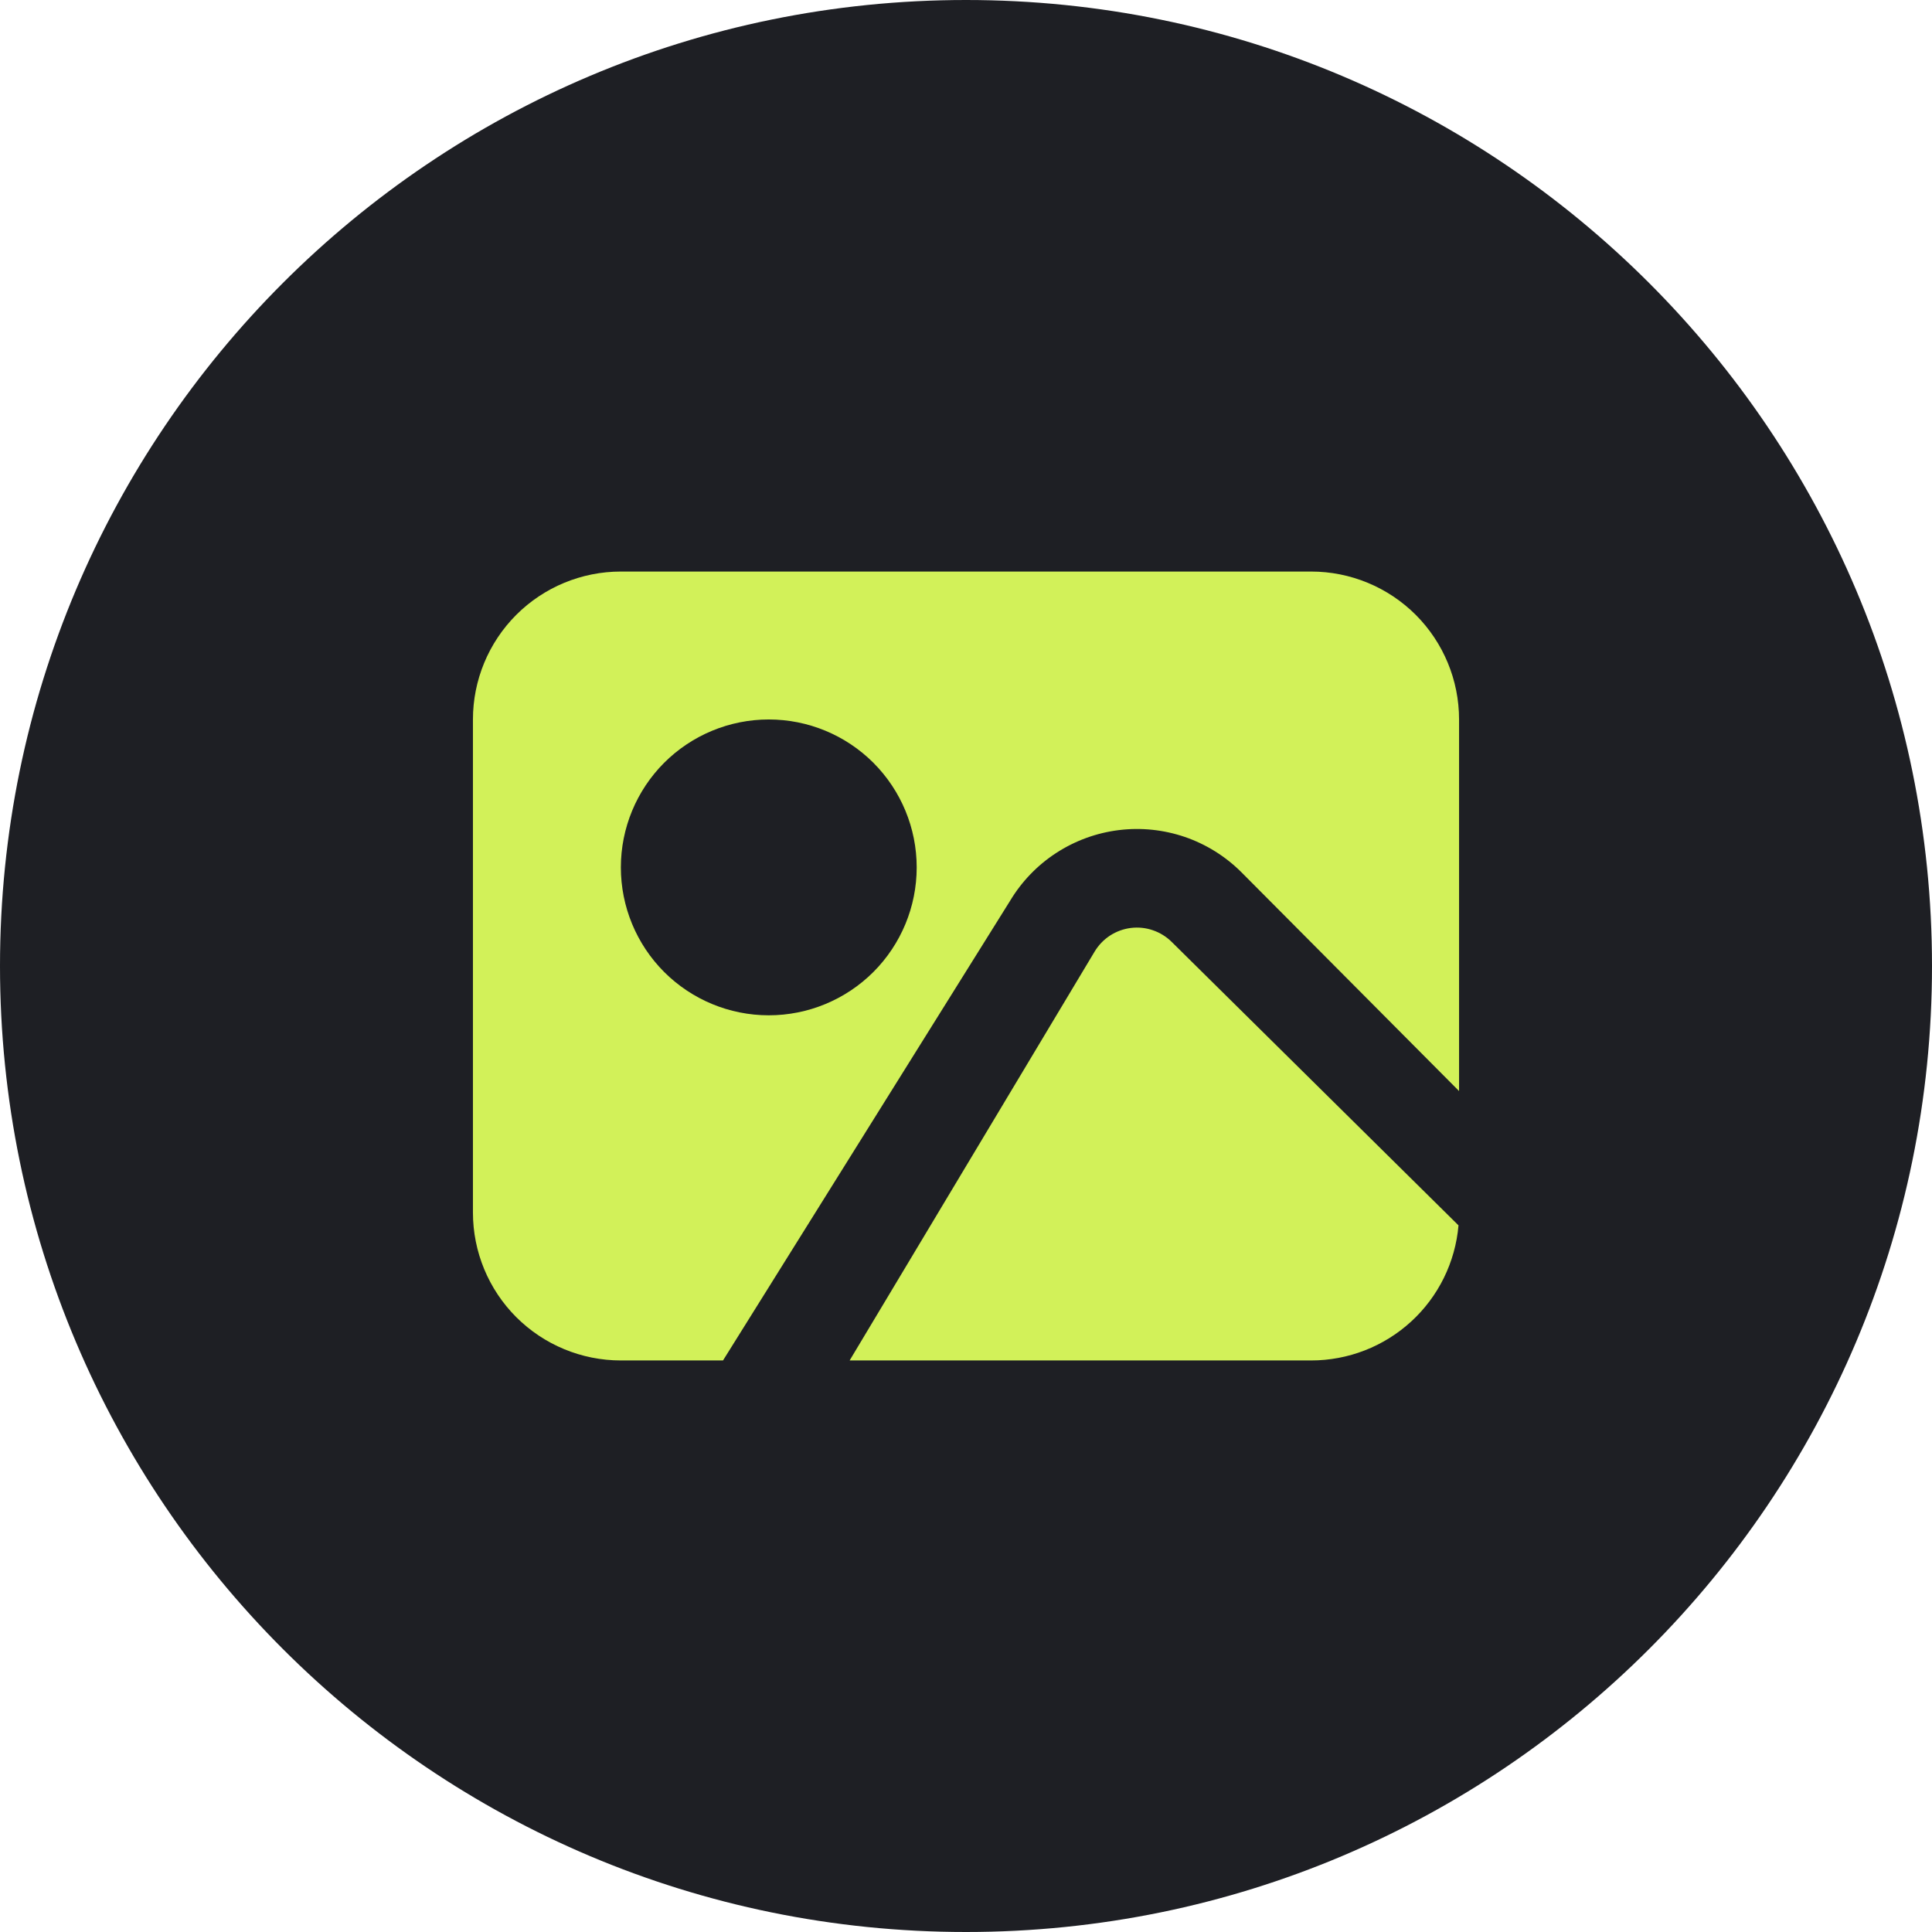
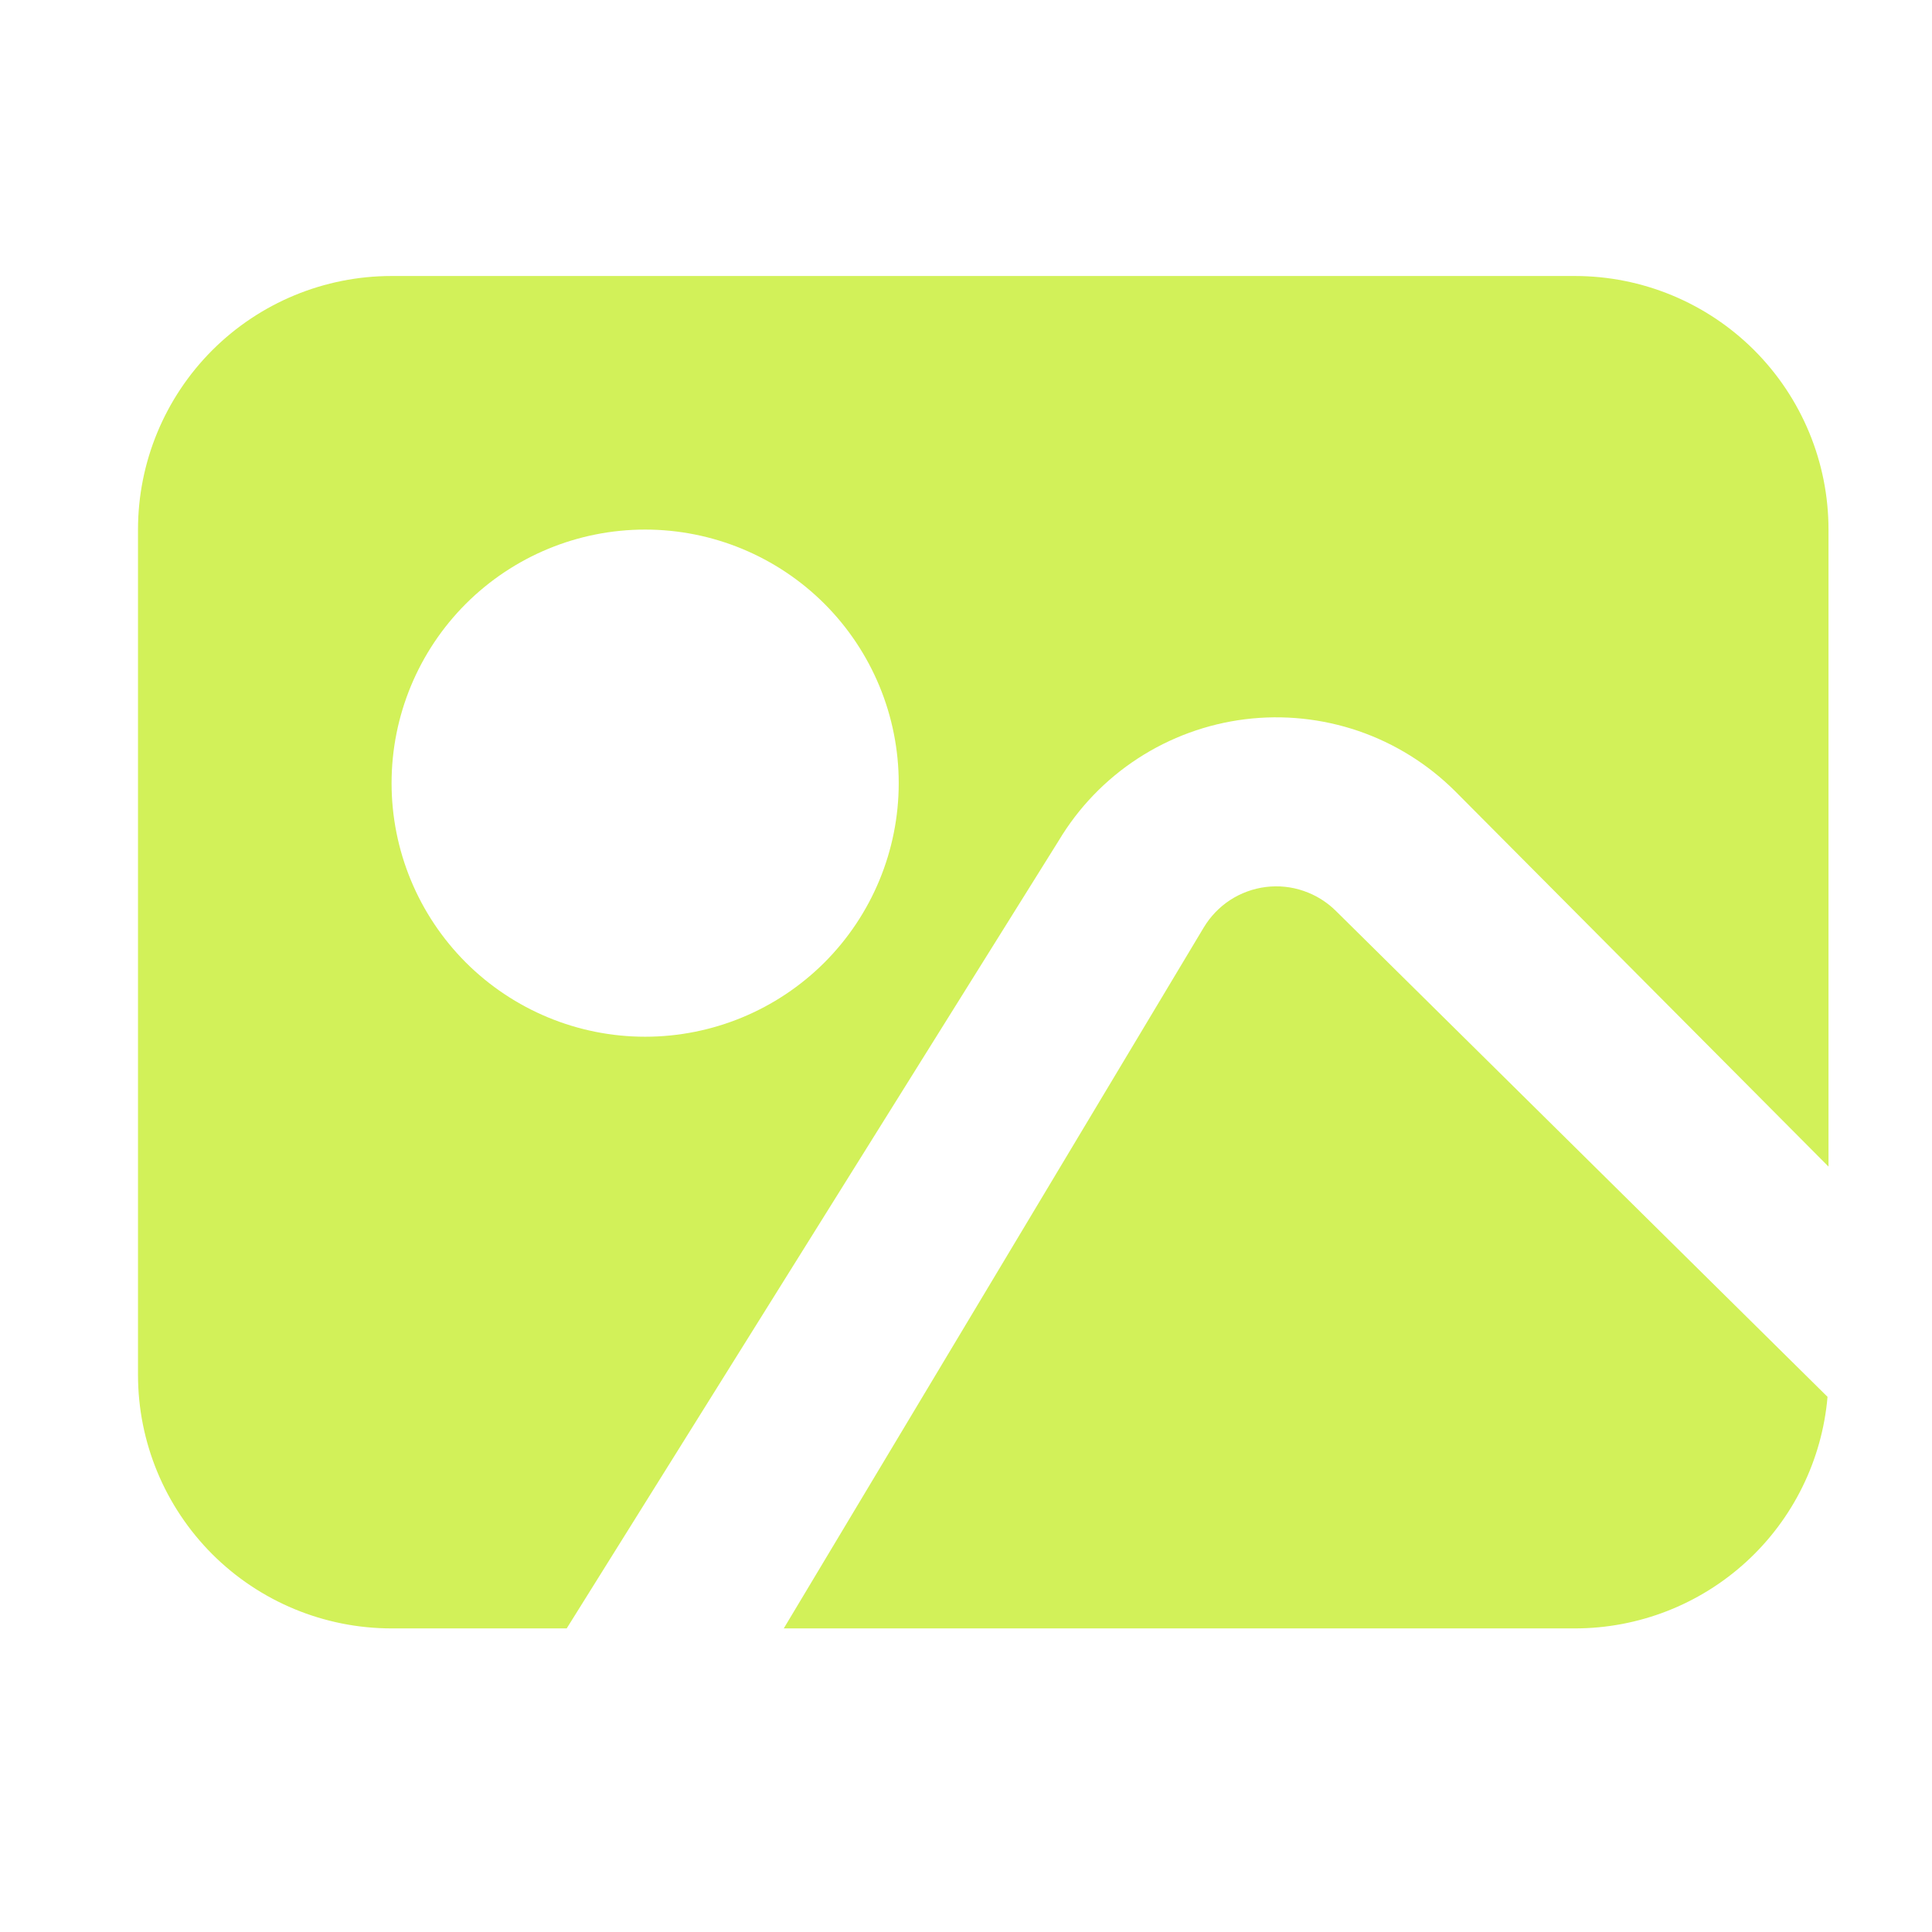
- <svg xmlns="http://www.w3.org/2000/svg" width="48" height="48" viewBox="0 0 48 48" fill="none">
-   <rect width="48" height="48" rx="24" fill="#1E1F24" />
-   <path d="M36.25 27.107L30.84 21.668C30.445 21.274 29.965 20.975 29.438 20.794C28.91 20.614 28.348 20.555 27.794 20.624C27.24 20.693 26.71 20.887 26.242 21.191C25.774 21.495 25.382 21.902 25.095 22.381L17.963 33.8H15.425C14.45 33.8 13.516 33.413 12.826 32.724C12.137 32.034 11.75 31.1 11.75 30.125V17.875C11.75 16.9 12.137 15.966 12.826 15.276C13.516 14.587 14.45 14.2 15.425 14.2H32.575C33.55 14.2 34.484 14.587 35.174 15.276C35.863 15.966 36.25 16.9 36.25 17.875V27.107ZM36.236 30.444C36.157 31.36 35.737 32.213 35.059 32.834C34.381 33.455 33.495 33.8 32.575 33.8H21.109L27.196 23.641C27.292 23.482 27.422 23.346 27.578 23.244C27.734 23.143 27.911 23.078 28.095 23.055C28.28 23.032 28.467 23.051 28.643 23.112C28.819 23.172 28.979 23.271 29.111 23.402L36.236 30.444ZM19.1 25.225C20.075 25.225 21.009 24.838 21.699 24.149C22.388 23.459 22.775 22.525 22.775 21.55C22.775 20.575 22.388 19.641 21.699 18.951C21.009 18.262 20.075 17.875 19.1 17.875C18.125 17.875 17.191 18.262 16.501 18.951C15.812 19.641 15.425 20.575 15.425 21.55C15.425 22.525 15.812 23.459 16.501 24.149C17.191 24.838 18.125 25.225 19.1 25.225Z" fill="#D2F159" />
+ <svg xmlns="http://www.w3.org/2000/svg" width="28" height="28" viewBox="0 0 28 28" fill="none">
+   <path d="M26.5 16.907L21.09 11.468C20.695 11.074 20.215 10.775 19.688 10.594C19.16 10.414 18.598 10.355 18.044 10.424C17.49 10.493 16.96 10.687 16.492 10.991C16.024 11.295 15.632 11.702 15.345 12.181L8.213 23.6H5.675C4.7 23.6 3.766 23.213 3.076 22.524C2.387 21.834 2 20.9 2 19.925L2 7.675C2 6.7 2.387 5.766 3.076 5.076C3.766 4.387 4.7 4 5.675 4H22.825C23.8 4 24.734 4.387 25.424 5.076C26.113 5.766 26.5 6.7 26.5 7.675V16.907ZM26.486 20.244C26.407 21.16 25.987 22.013 25.309 22.634C24.631 23.255 23.745 23.6 22.825 23.6H11.359L17.446 13.441C17.542 13.282 17.672 13.146 17.828 13.044C17.984 12.943 18.161 12.878 18.345 12.855C18.53 12.832 18.717 12.851 18.893 12.912C19.069 12.972 19.229 13.071 19.361 13.202L26.486 20.244ZM9.35 15.025C10.325 15.025 11.259 14.638 11.949 13.949C12.638 13.259 13.025 12.325 13.025 11.35C13.025 10.375 12.638 9.441 11.949 8.751C11.259 8.062 10.325 7.675 9.35 7.675C8.375 7.675 7.441 8.062 6.751 8.751C6.062 9.441 5.675 10.375 5.675 11.35C5.675 12.325 6.062 13.259 6.751 13.949C7.441 14.638 8.375 15.025 9.35 15.025Z" fill="#D2F159" />
</svg>
